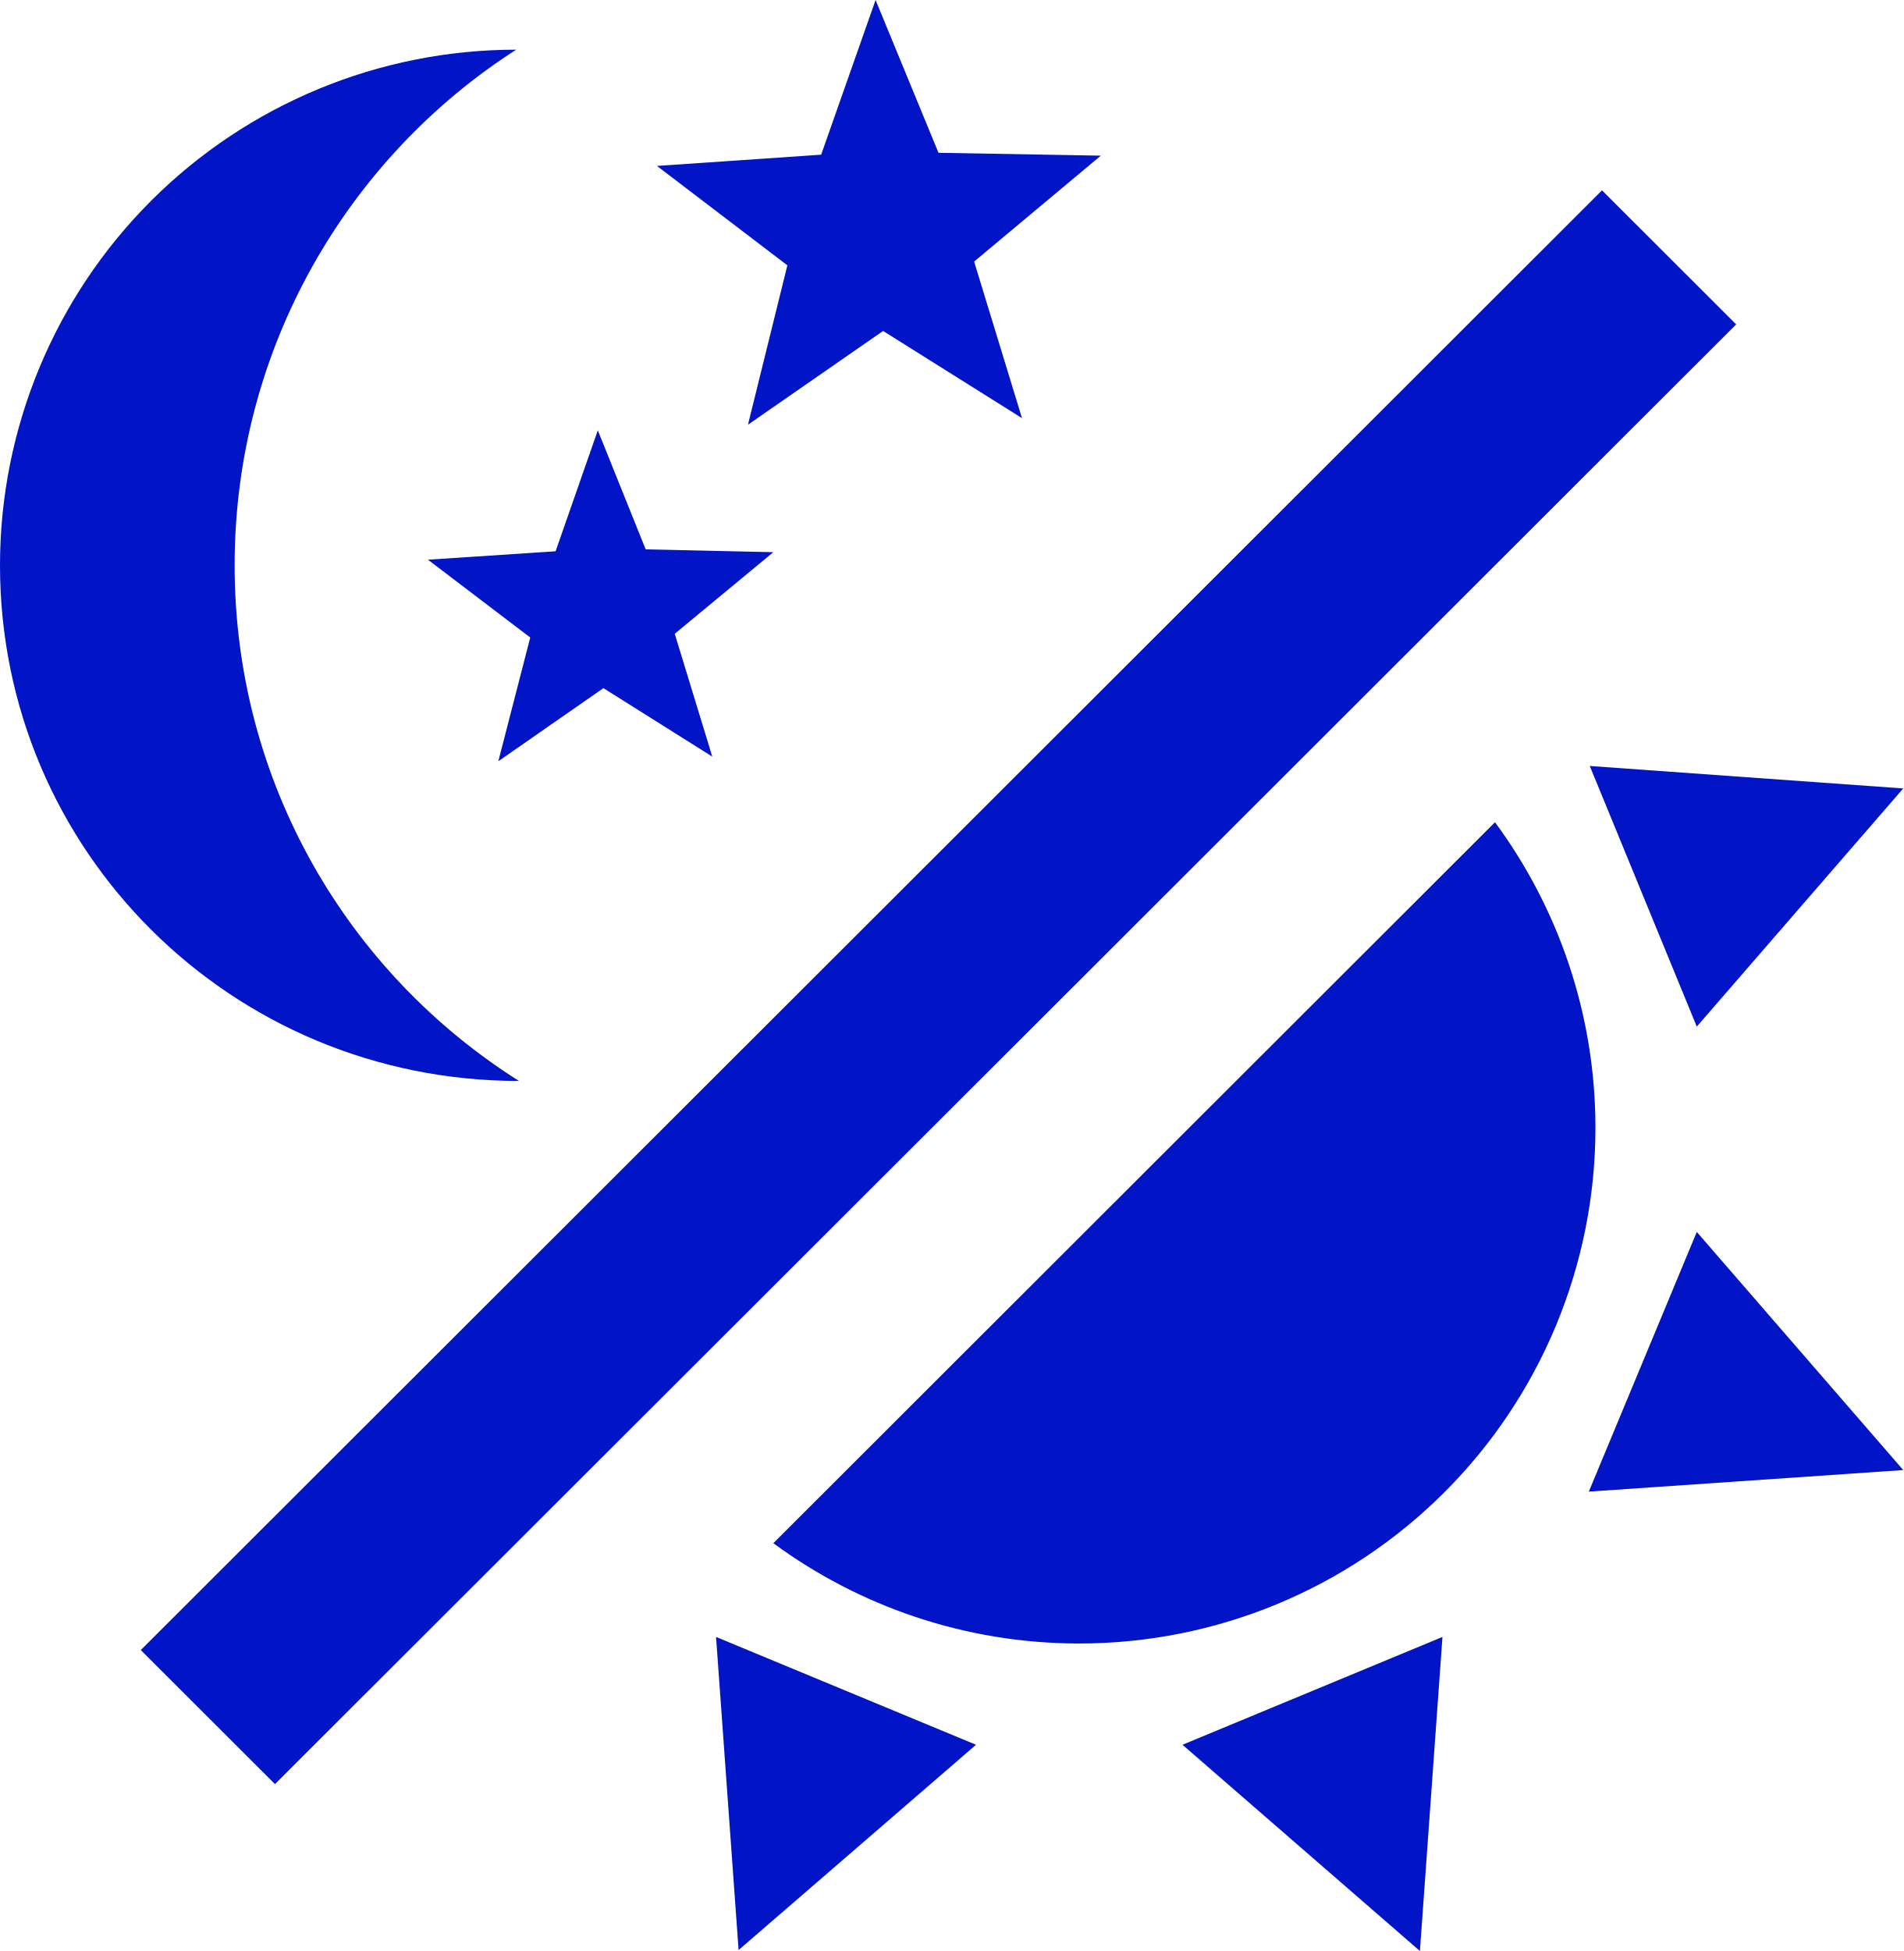
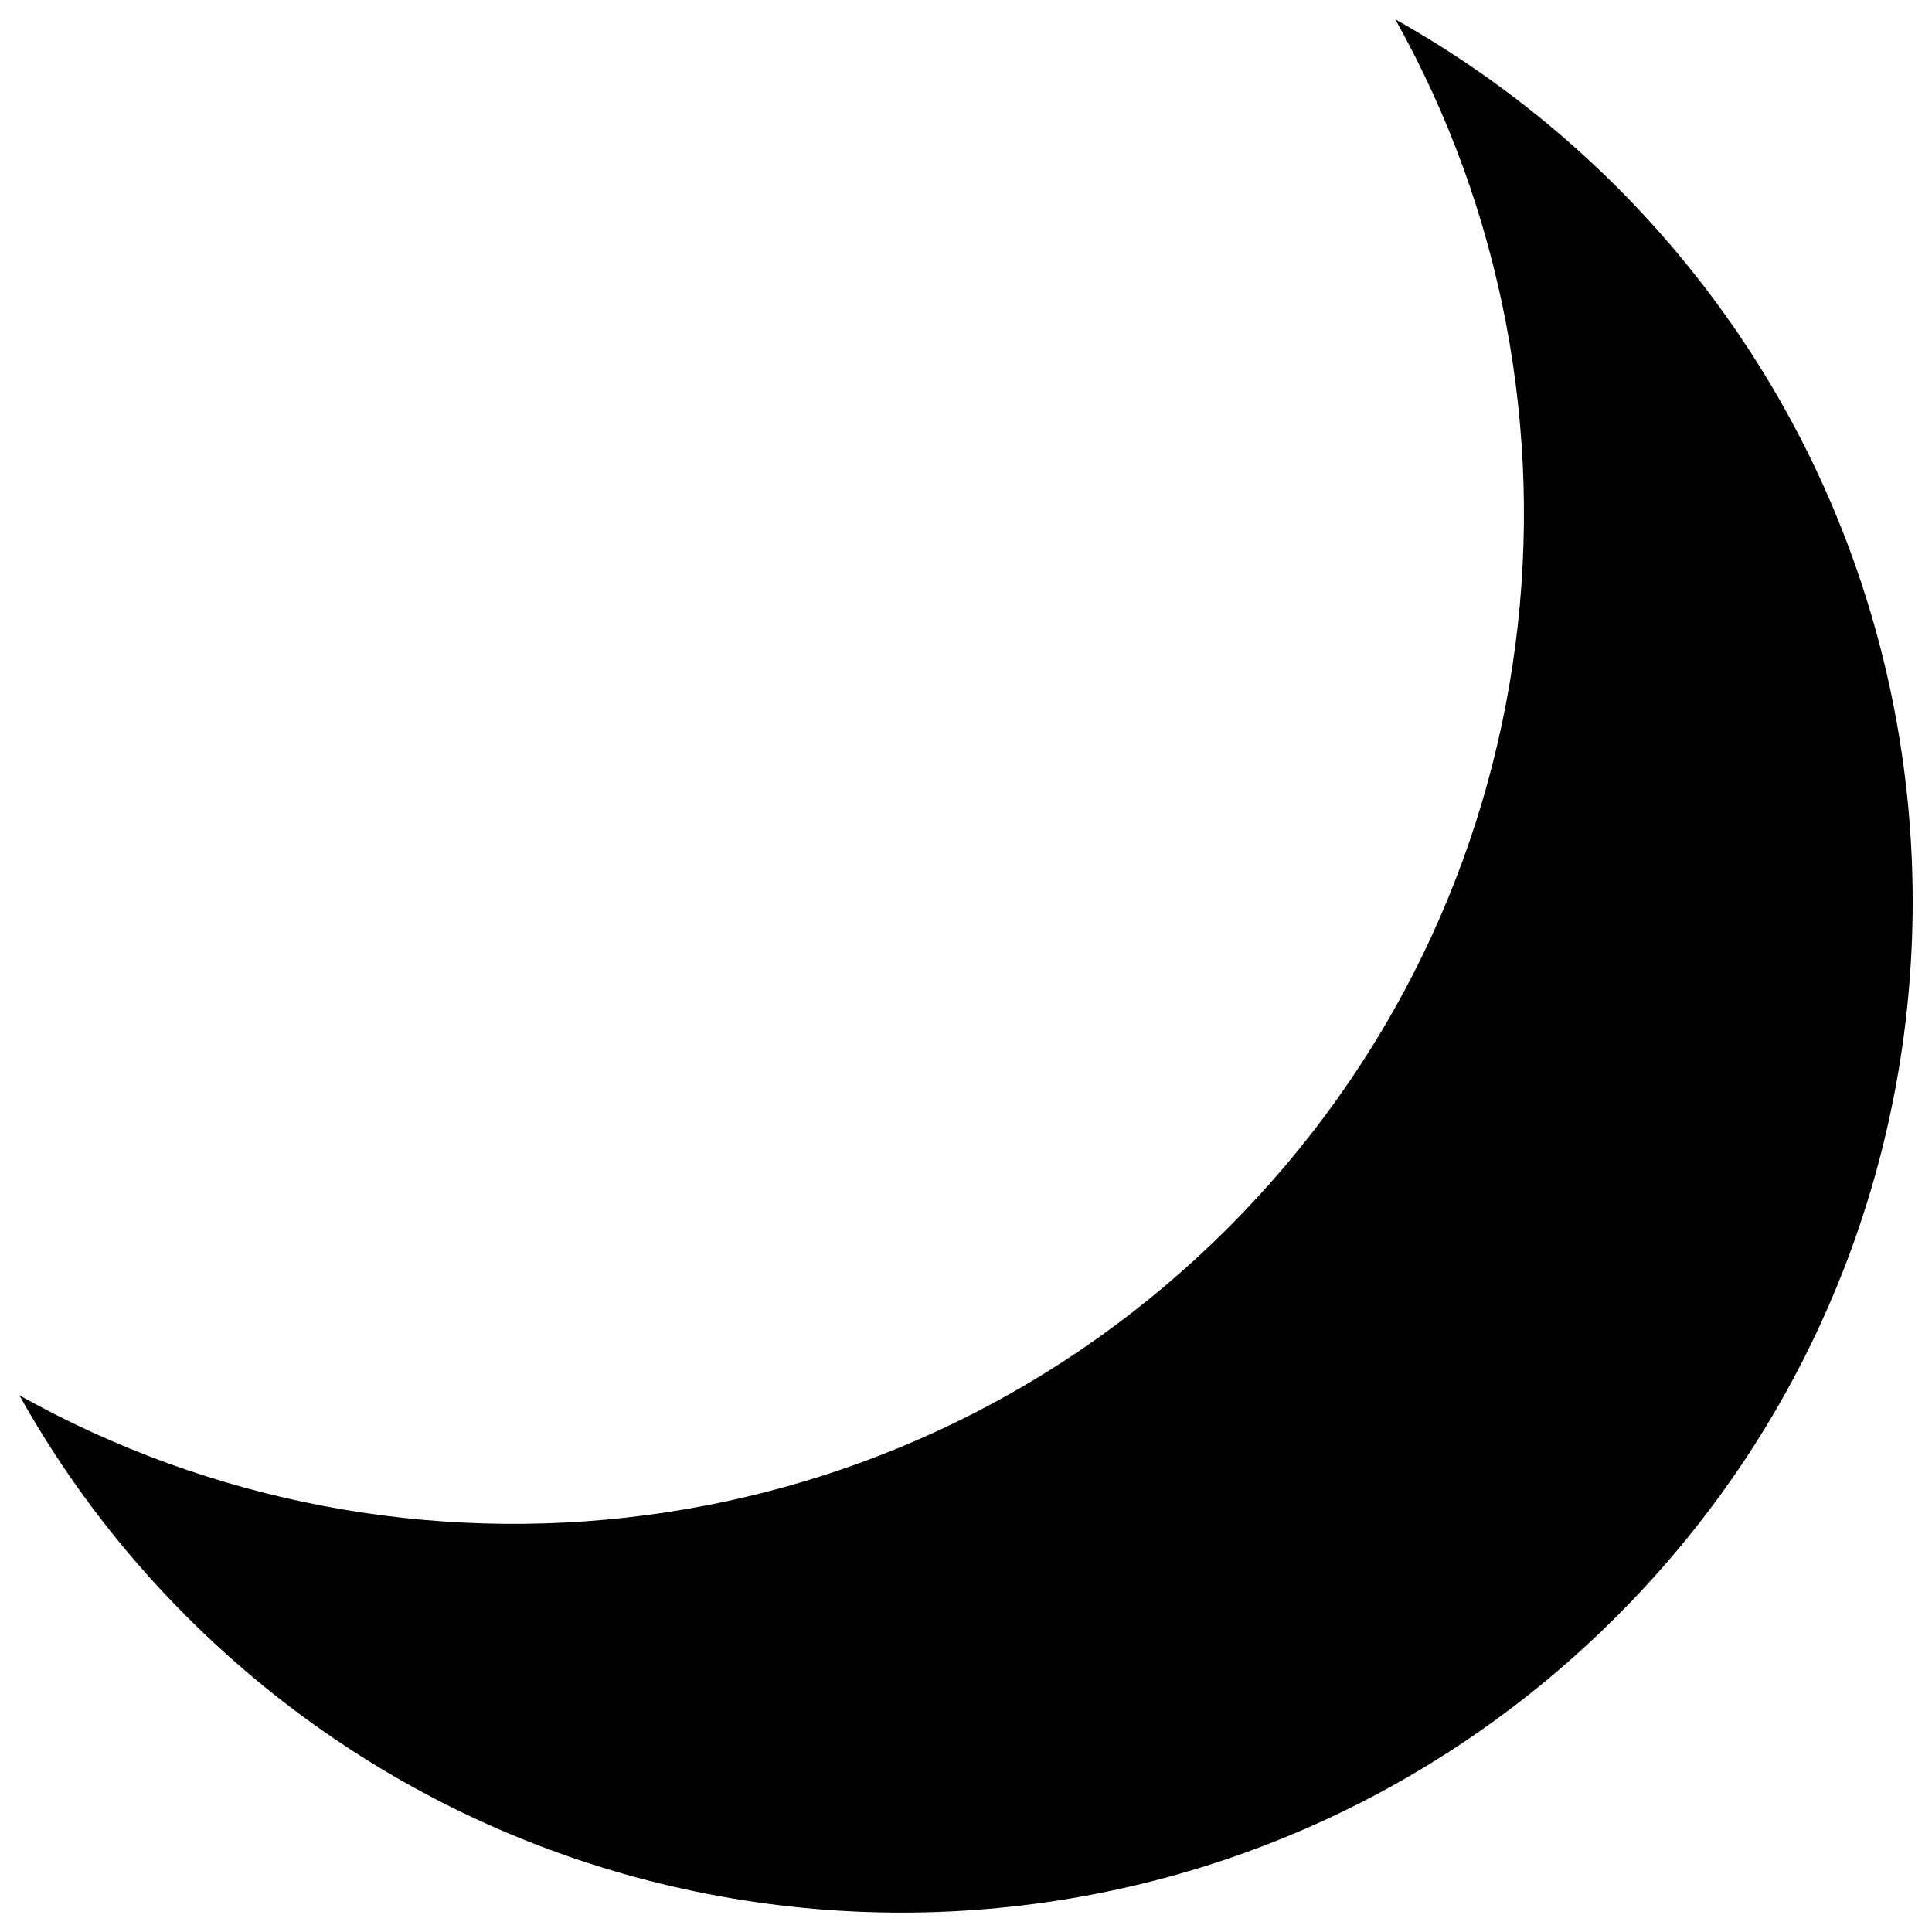
- <svg xmlns="http://www.w3.org/2000/svg" width="40" height="41" viewBox="0 0 40 41" fill="none">
-   <path d="M10.848 1.044C7.318 3.31 4.931 7.309 4.931 11.88C4.931 16.451 7.318 20.451 10.907 22.716C4.852 22.716 0 17.87 0 11.88C0 9.006 1.143 6.25 3.177 4.218C5.212 2.186 7.971 1.044 10.848 1.044Z" fill="#0115C6" />
-   <path d="M14.97 15.9L12.682 14.461L10.473 15.998L11.144 13.397L8.994 11.762L11.677 11.585L12.564 9.043L13.57 11.545L16.253 11.604L14.181 13.319L14.97 15.9Z" fill="#0115C6" />
-   <path d="M21.479 8.787L18.56 6.955L15.72 8.925L16.548 5.576L13.807 3.487L17.258 3.251L18.402 0L19.724 3.211L23.136 3.271L20.473 5.497L21.479 8.787Z" fill="#0115C6" />
-   <path d="M33.669 4L36.489 6.817L5.779 37.493L2.959 34.676L33.669 4Z" fill="#0115C6" />
-   <path d="M33.531 23.702C33.531 26.576 32.388 29.332 30.353 31.364C28.319 33.396 25.559 34.538 22.682 34.538C20.276 34.538 18.047 33.75 16.253 32.43L31.42 17.279C32.742 19.072 33.531 21.298 33.531 23.702Z" fill="#0115C6" />
-   <path d="M33.392 31.346L35.661 25.889L40 30.893L33.392 31.346Z" fill="#0115C6" />
-   <path d="M35.661 21.574L33.412 16.097L40 16.569L35.661 21.574Z" fill="#0115C6" />
-   <path d="M24.852 36.666L30.316 34.4L29.842 41L24.852 36.666Z" fill="#0115C6" />
-   <path d="M15.049 34.4L20.513 36.666L15.523 40.98L15.049 34.4Z" fill="#0115C6" />
+ <svg xmlns="http://www.w3.org/2000/svg" width="20" height="20" version="1.1" x="0px" y="0px" viewBox="0 0 1000 1000" enable-background="new 0 0 1000 1000" xml:space="preserve">
+   <g>
+     <g>
+       <path d="M722.2,10c41,23,79.6,51.8,114.5,86.6c204.4,204.5,204.4,535.8,0,740.1s-535.7,204.4-740.1,0C61.7,801.8,32.9,763.2,10,722.2c199.3,111.6,456.1,82.9,625.6-86.6C805.1,466.1,833.9,209.3,722.2,10L722.2,10z" />
+     </g>
+   </g>
</svg>
